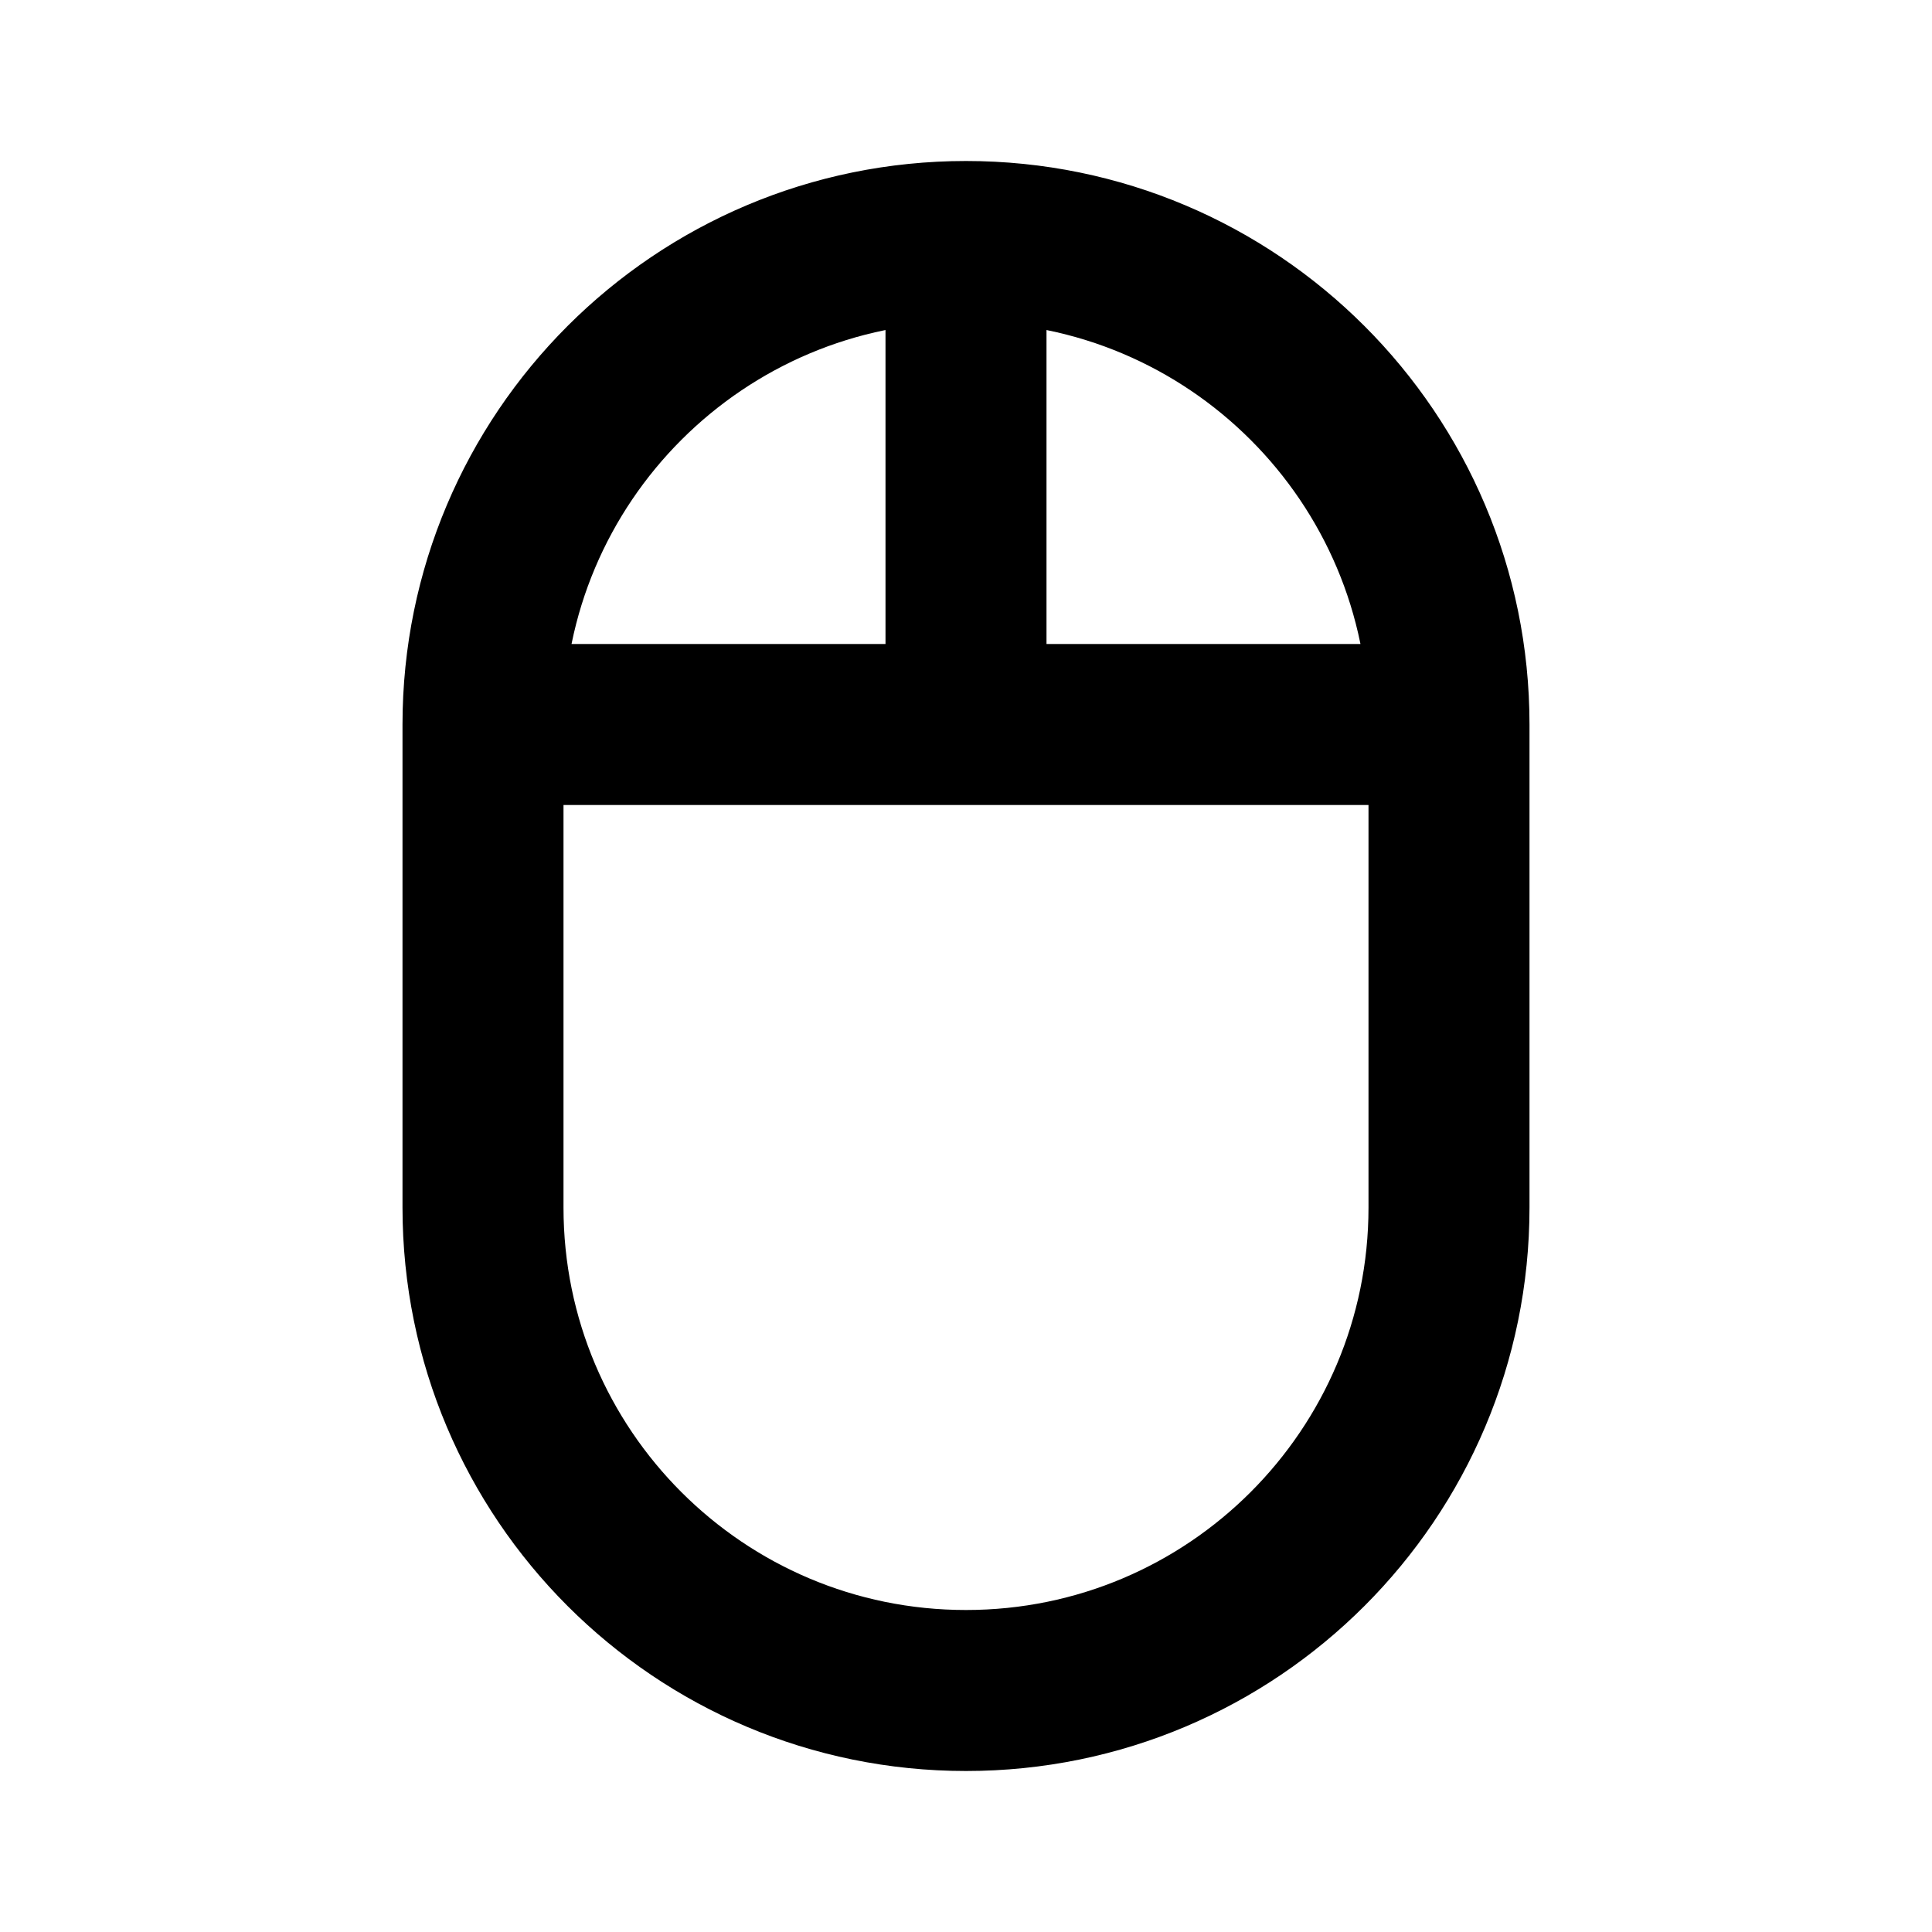
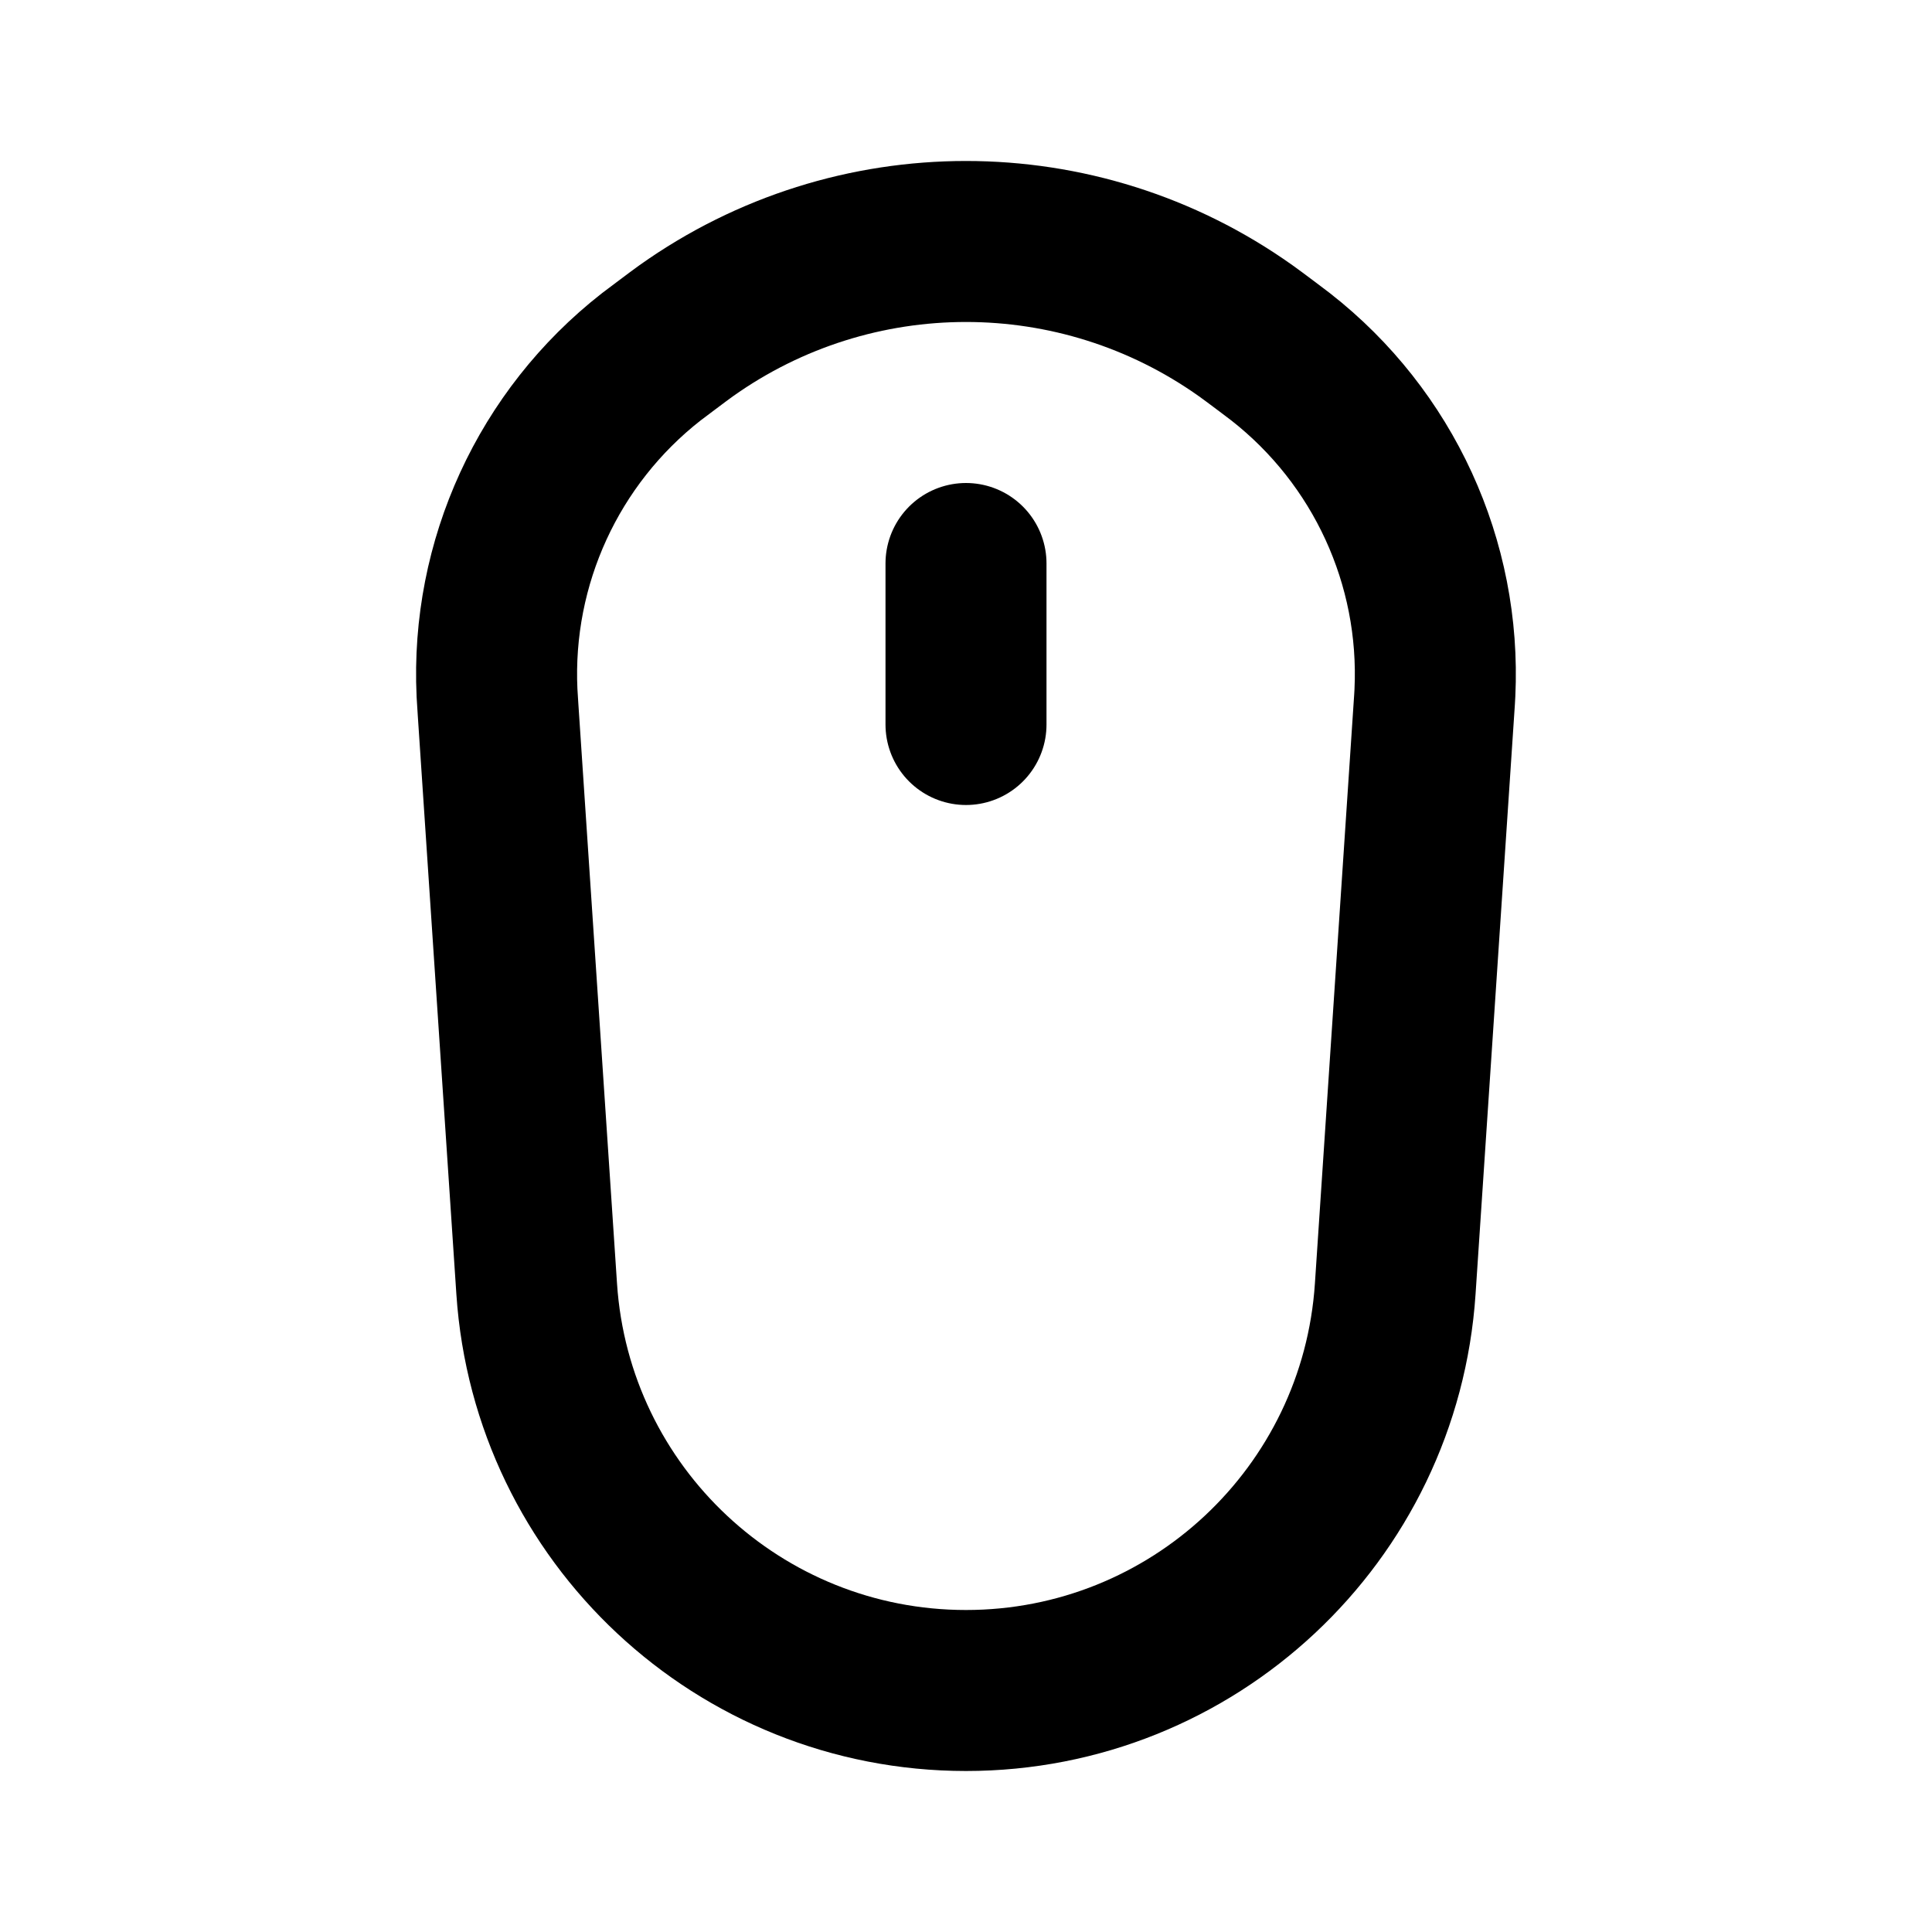
<svg xmlns="http://www.w3.org/2000/svg" width="800px" height="800px" viewBox="0 0 24 24" fill="none">
-   <path d="M12 3V9M12 3C15.314 3 18 5.686 18 9M12 3C8.686 3 6 5.686 6 9M6 9H18M6 9V15C6 18.314 8.686 21 12 21C15.314 21 18 18.314 18 15V9" stroke="#000000" stroke-width="2" stroke-linecap="round" stroke-linejoin="round" />
+   <path d="M12 7V9M17.332 16.011L17.812 8.814C17.819 8.709 17.823 8.656 17.825 8.606C17.901 6.987 17.186 5.432 15.909 4.433C15.87 4.403 15.828 4.371 15.744 4.308C15.607 4.205 15.538 4.154 15.475 4.109C13.394 2.63 10.605 2.63 8.524 4.109C8.461 4.154 8.393 4.205 8.256 4.308C8.171 4.371 8.129 4.403 8.09 4.433C6.813 5.432 6.099 6.987 6.174 8.606C6.177 8.656 6.18 8.709 6.187 8.814L6.667 16.011C6.854 18.819 9.186 21 12 21C14.813 21 17.145 18.819 17.332 16.011Z" stroke="#000000" stroke-width="2" stroke-linecap="round" />
</svg>
